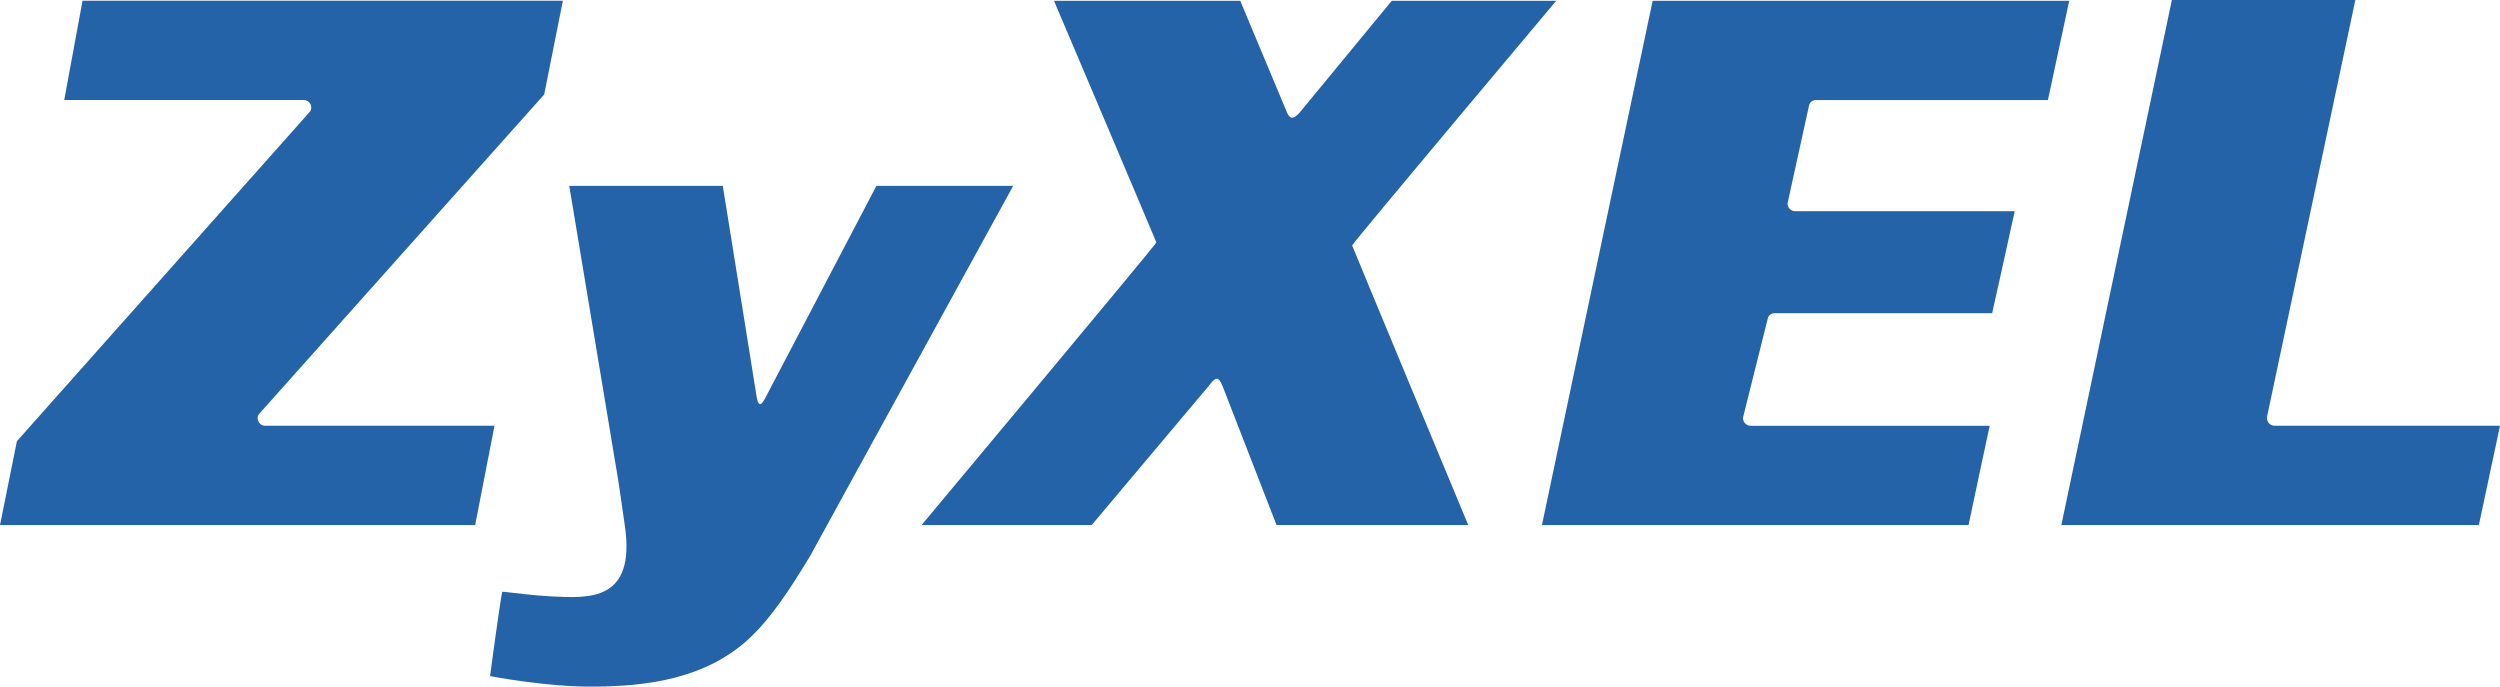
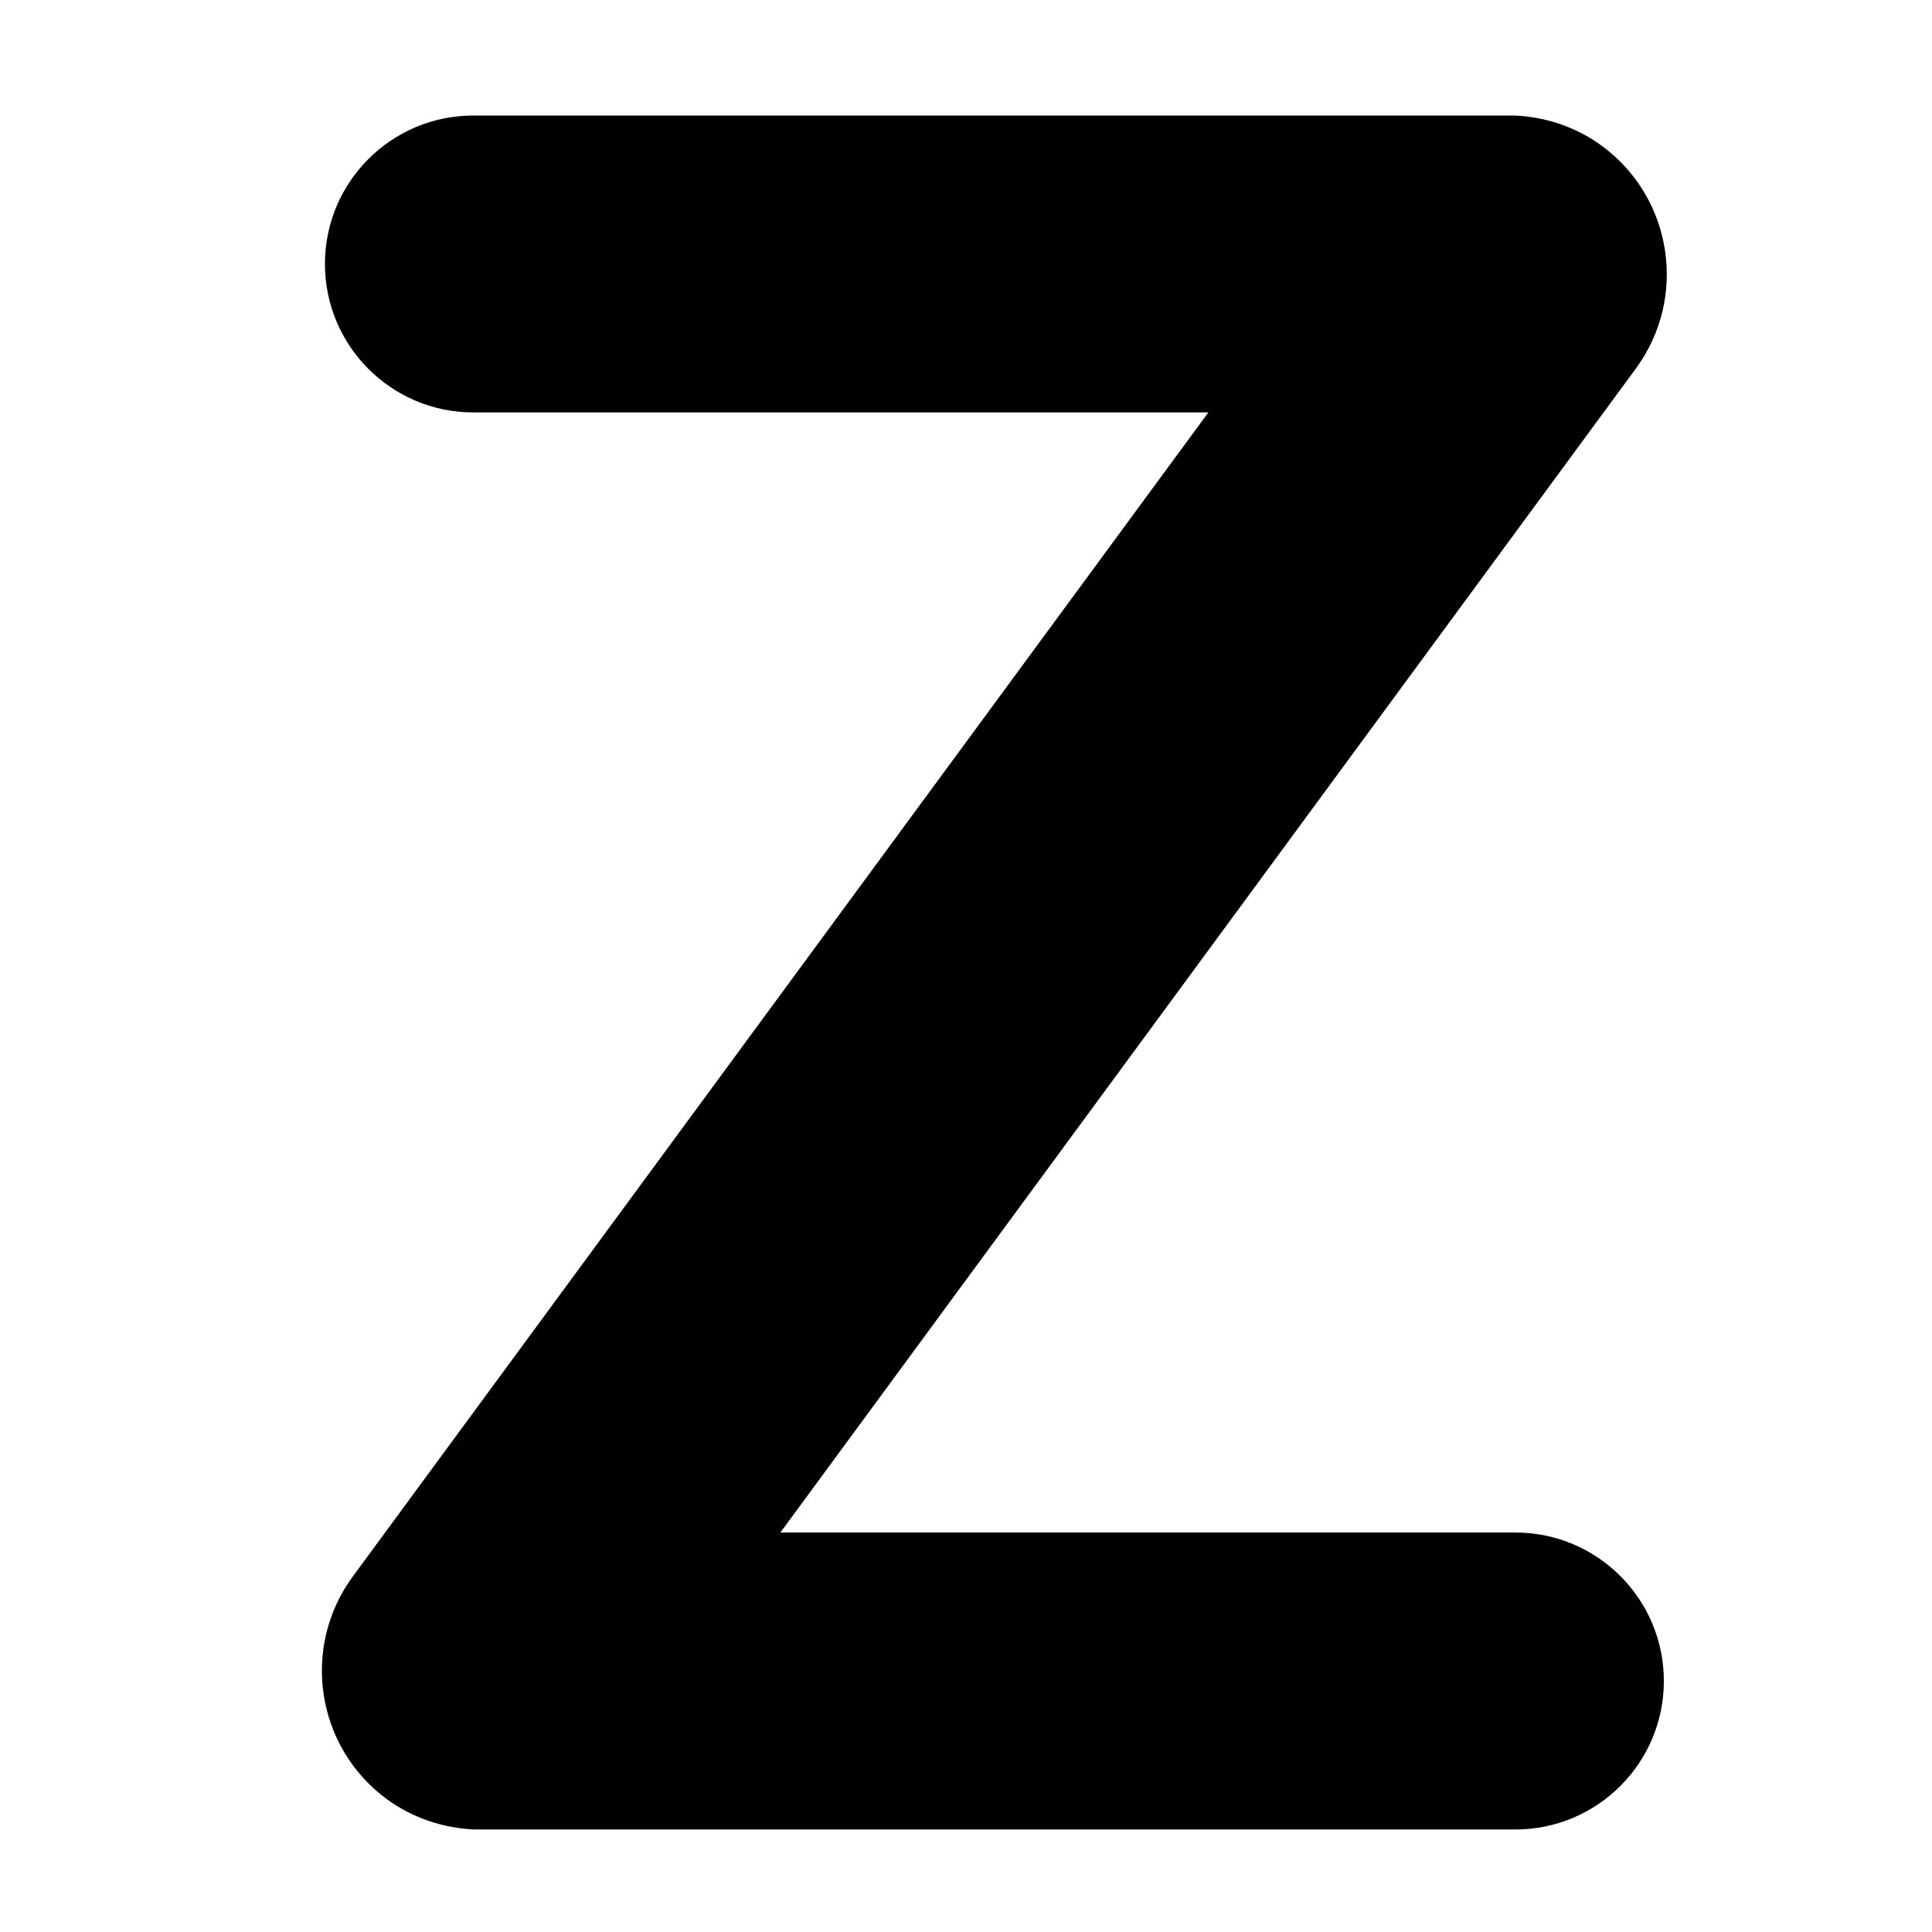
- <svg xmlns="http://www.w3.org/2000/svg" height="70.312" width="256" version="1">
-   <g fill="#2463a7">
-     <path d="M89.743 19.035L78.545 40.408c-.726 1.492-.94 1.21-1.16-.364-.094-.657-3.373-21.01-3.373-21.01h-15.72s4.986 29.944 4.986 29.978c.117.706.526 3.536.698 4.766 1.17 7.887-3.742 7.471-7.517 7.293-1.757-.081-3.66-.348-4.744-.457l-.286-.014c-.24 1.07-1.247 8.633-1.247 8.633s5.821 1.129 10.65 1.078c5.051-.038 11.5-.648 16.158-5.185 1.96-1.9 3.748-4.515 5.982-8.22l20.777-37.871H89.743M8.451.08L6.577 10.243h24.524a.78.78 0 0 1 .7.443c.05.099.076.2.076.298 0 .189-.046.364-.184.5L1.73 45.18C1.67 45.5.29 52.297 0 53.77h48.655l1.982-10.172H27.153a.748.748 0 0 1-.688-.446.79.79 0 0 1-.081-.297.668.668 0 0 1 .175-.5L55.724 9.678c.065-.324 1.624-8.099 1.914-9.6H8.45" />
-     <path d="M123.798 39.49c.744-.979.987-.979 1.447.188l5.475 14.091h19.629s-11.886-28.57-11.89-28.637C138.448 24.954 159.357.08 159.357.08h-16.838l-9.429 11.44c-.758.857-1.091.609-1.405-.25L127 .08h-19.072s10.477 24.663 10.483 24.746c.009.162-24.047 28.944-24.047 28.944h17.42l12.015-14.279m85.908-29.247c.201-.916 1.857-8.674 2.182-10.165h-42.656c-.238 1.06-10.967 51.933-11.338 53.69h43.683c.194-.925 1.836-8.688 2.167-10.17h-24.477a.782.782 0 0 1-.598-.278.816.816 0 0 1-.188-.466c0-.051 0-.113.024-.186l2.51-10.04a.688.688 0 0 1 .688-.555h22.293c.2-.918 2-8.964 2.31-10.444h-22.483a.759.759 0 0 1-.595-.285.715.715 0 0 1-.178-.457c0-.056 0-.114.018-.174l2.175-9.904a.705.705 0 0 1 .697-.566h23.766M241.189 0H222.4c-.216 1.063-10.956 52.012-11.32 53.77h42.755c.193-.926 1.855-8.689 2.165-10.172h-23.081a.779.779 0 0 1-.592-.277.703.703 0 0 1-.182-.466c-.003-.051 0-.113 0-.186 0 0 8.672-40.9 9.044-42.669" />
-   </g>
+ <svg xmlns="http://www.w3.org/2000/svg" width="110.986" height="110.986" viewBox="0 0 110.986 110.986">
+   <path d="M87.053 88.037H44.83l23.645-32.17 25.502-34.7c2.986-4.067 2.115-9.794-1.953-12.785-1.518-1.114-3.27-1.67-5.02-1.745H27.192c-4.708 0-8.525 3.816-8.525 8.525 0 4.71 3.82 8.53 8.525 8.53h42.224L45.77 55.867 20.267 90.563c-2.99 4.066-2.116 9.796 1.95 12.788 1.522 1.112 3.27 1.664 5.02 1.746h59.815c4.708 0 8.53-3.82 8.53-8.527 0-4.71-3.822-8.533-8.53-8.533" />
</svg>
